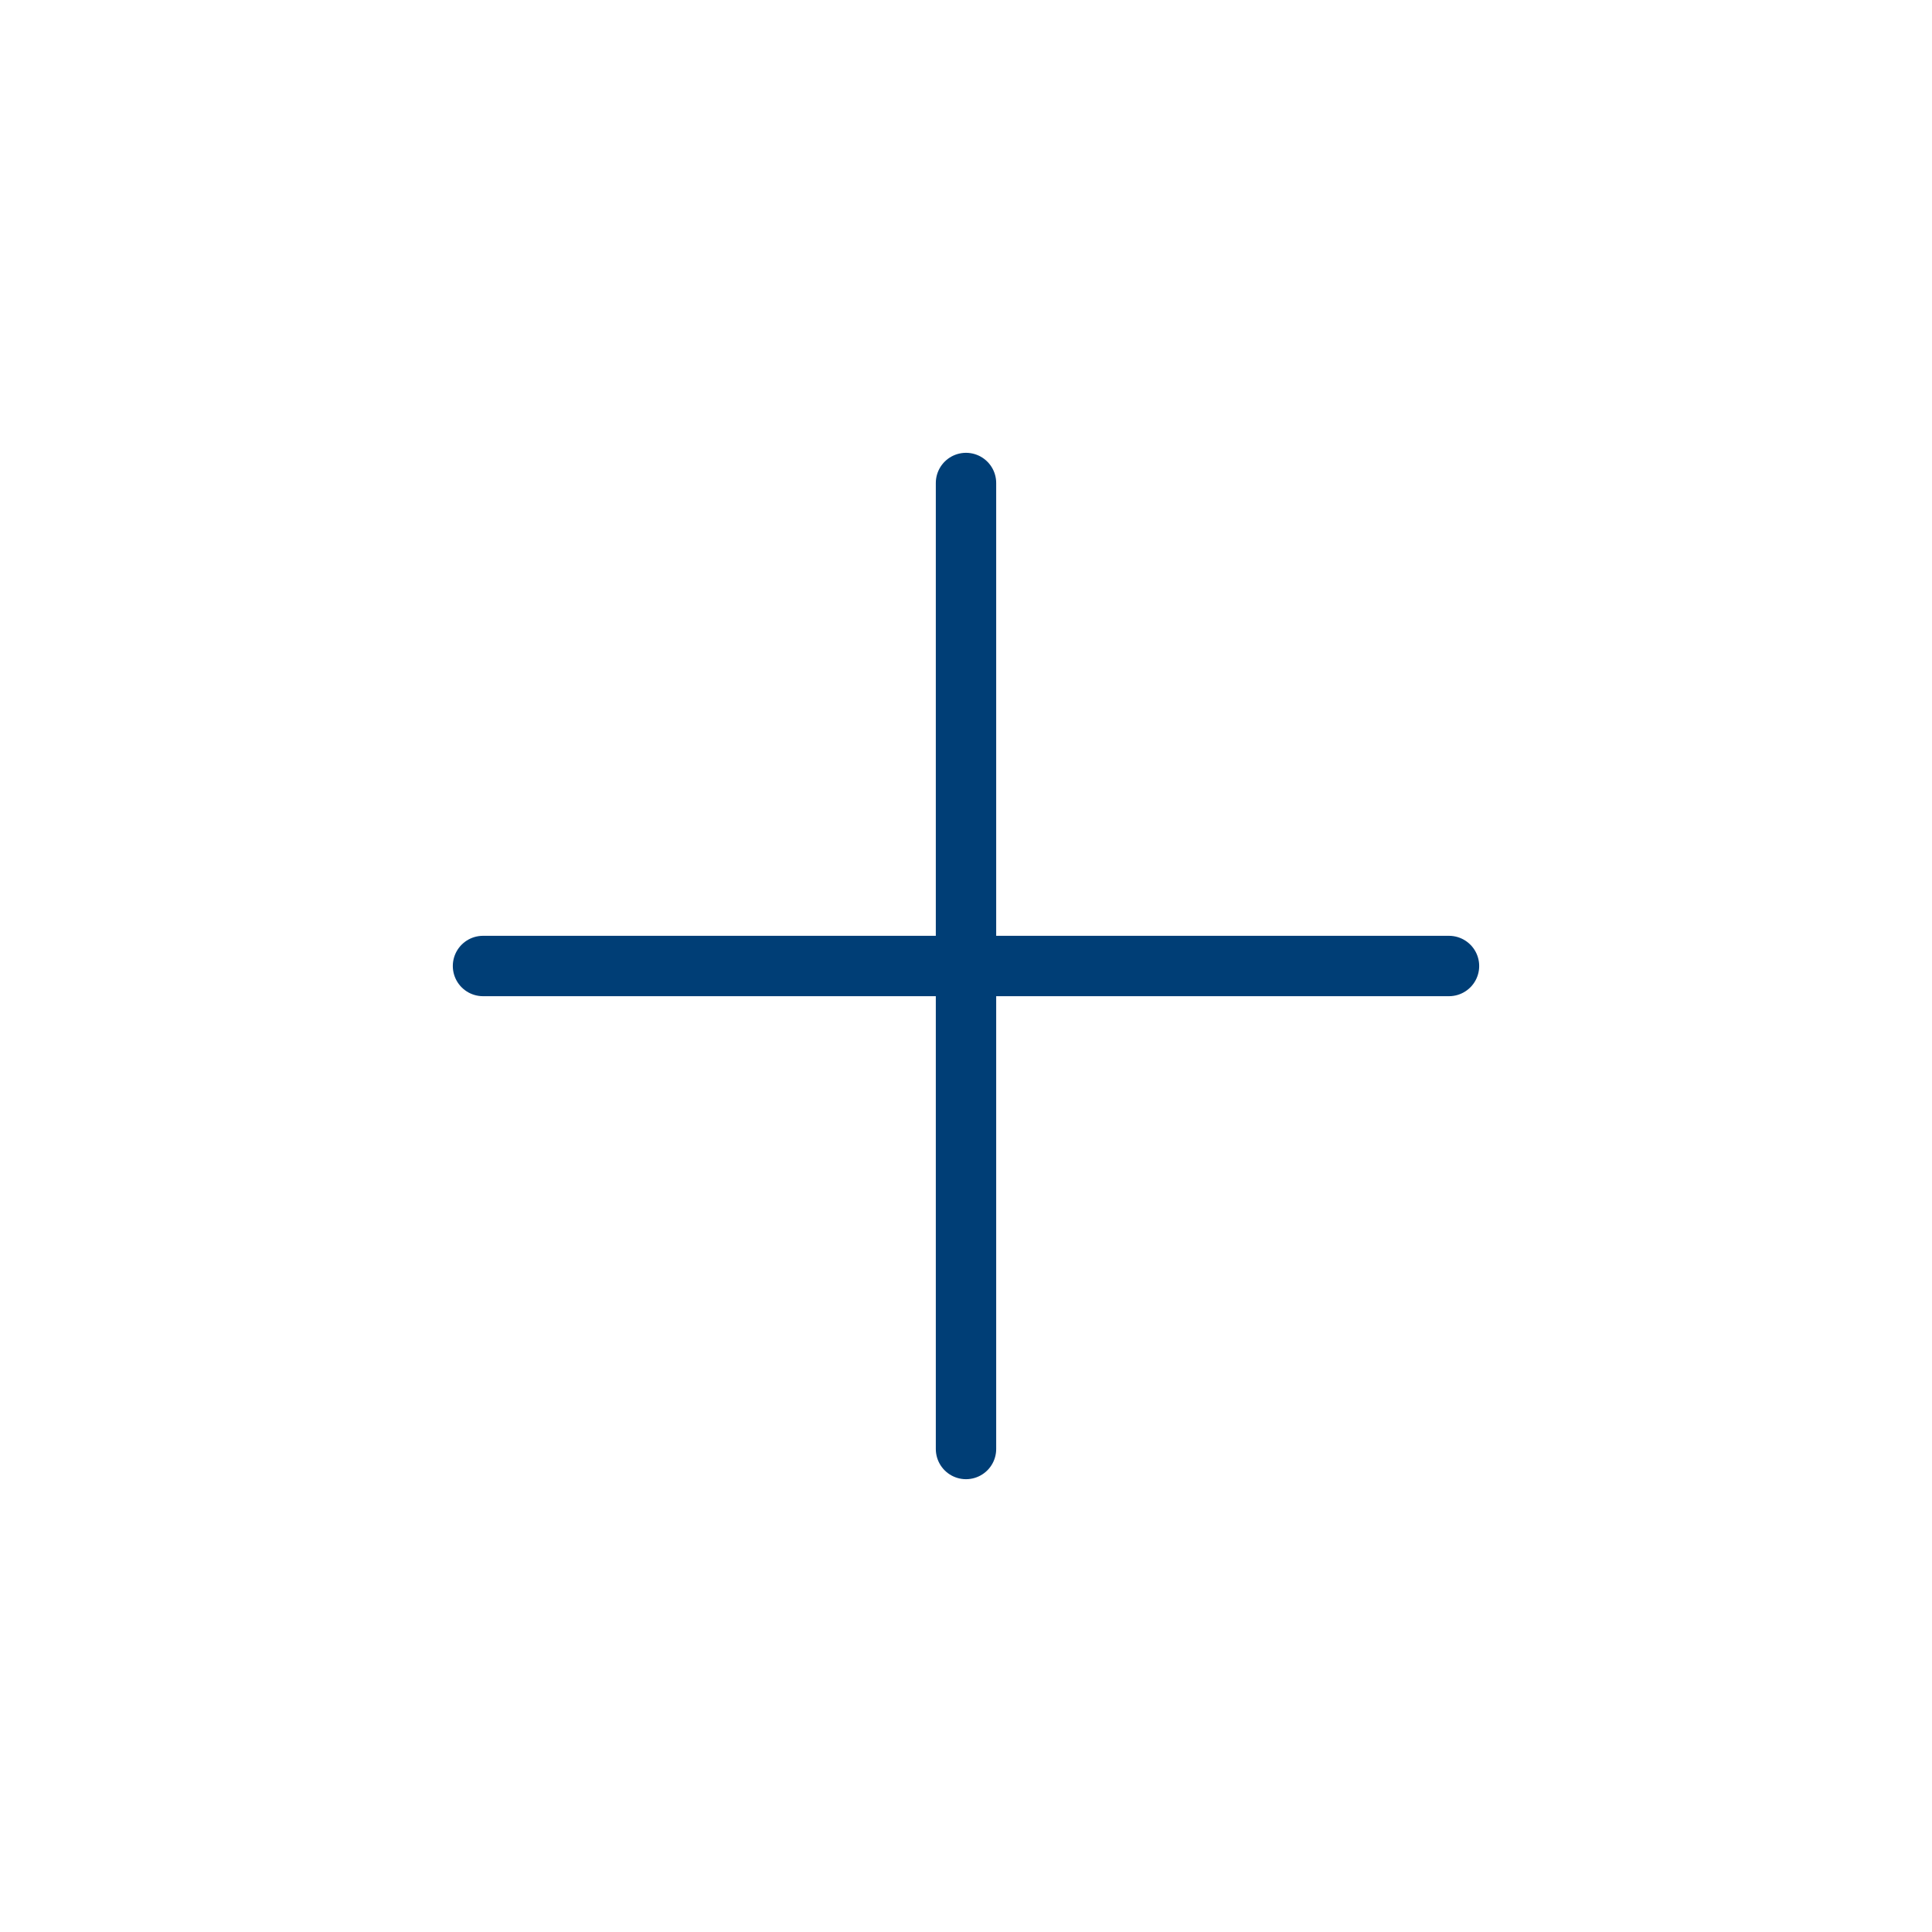
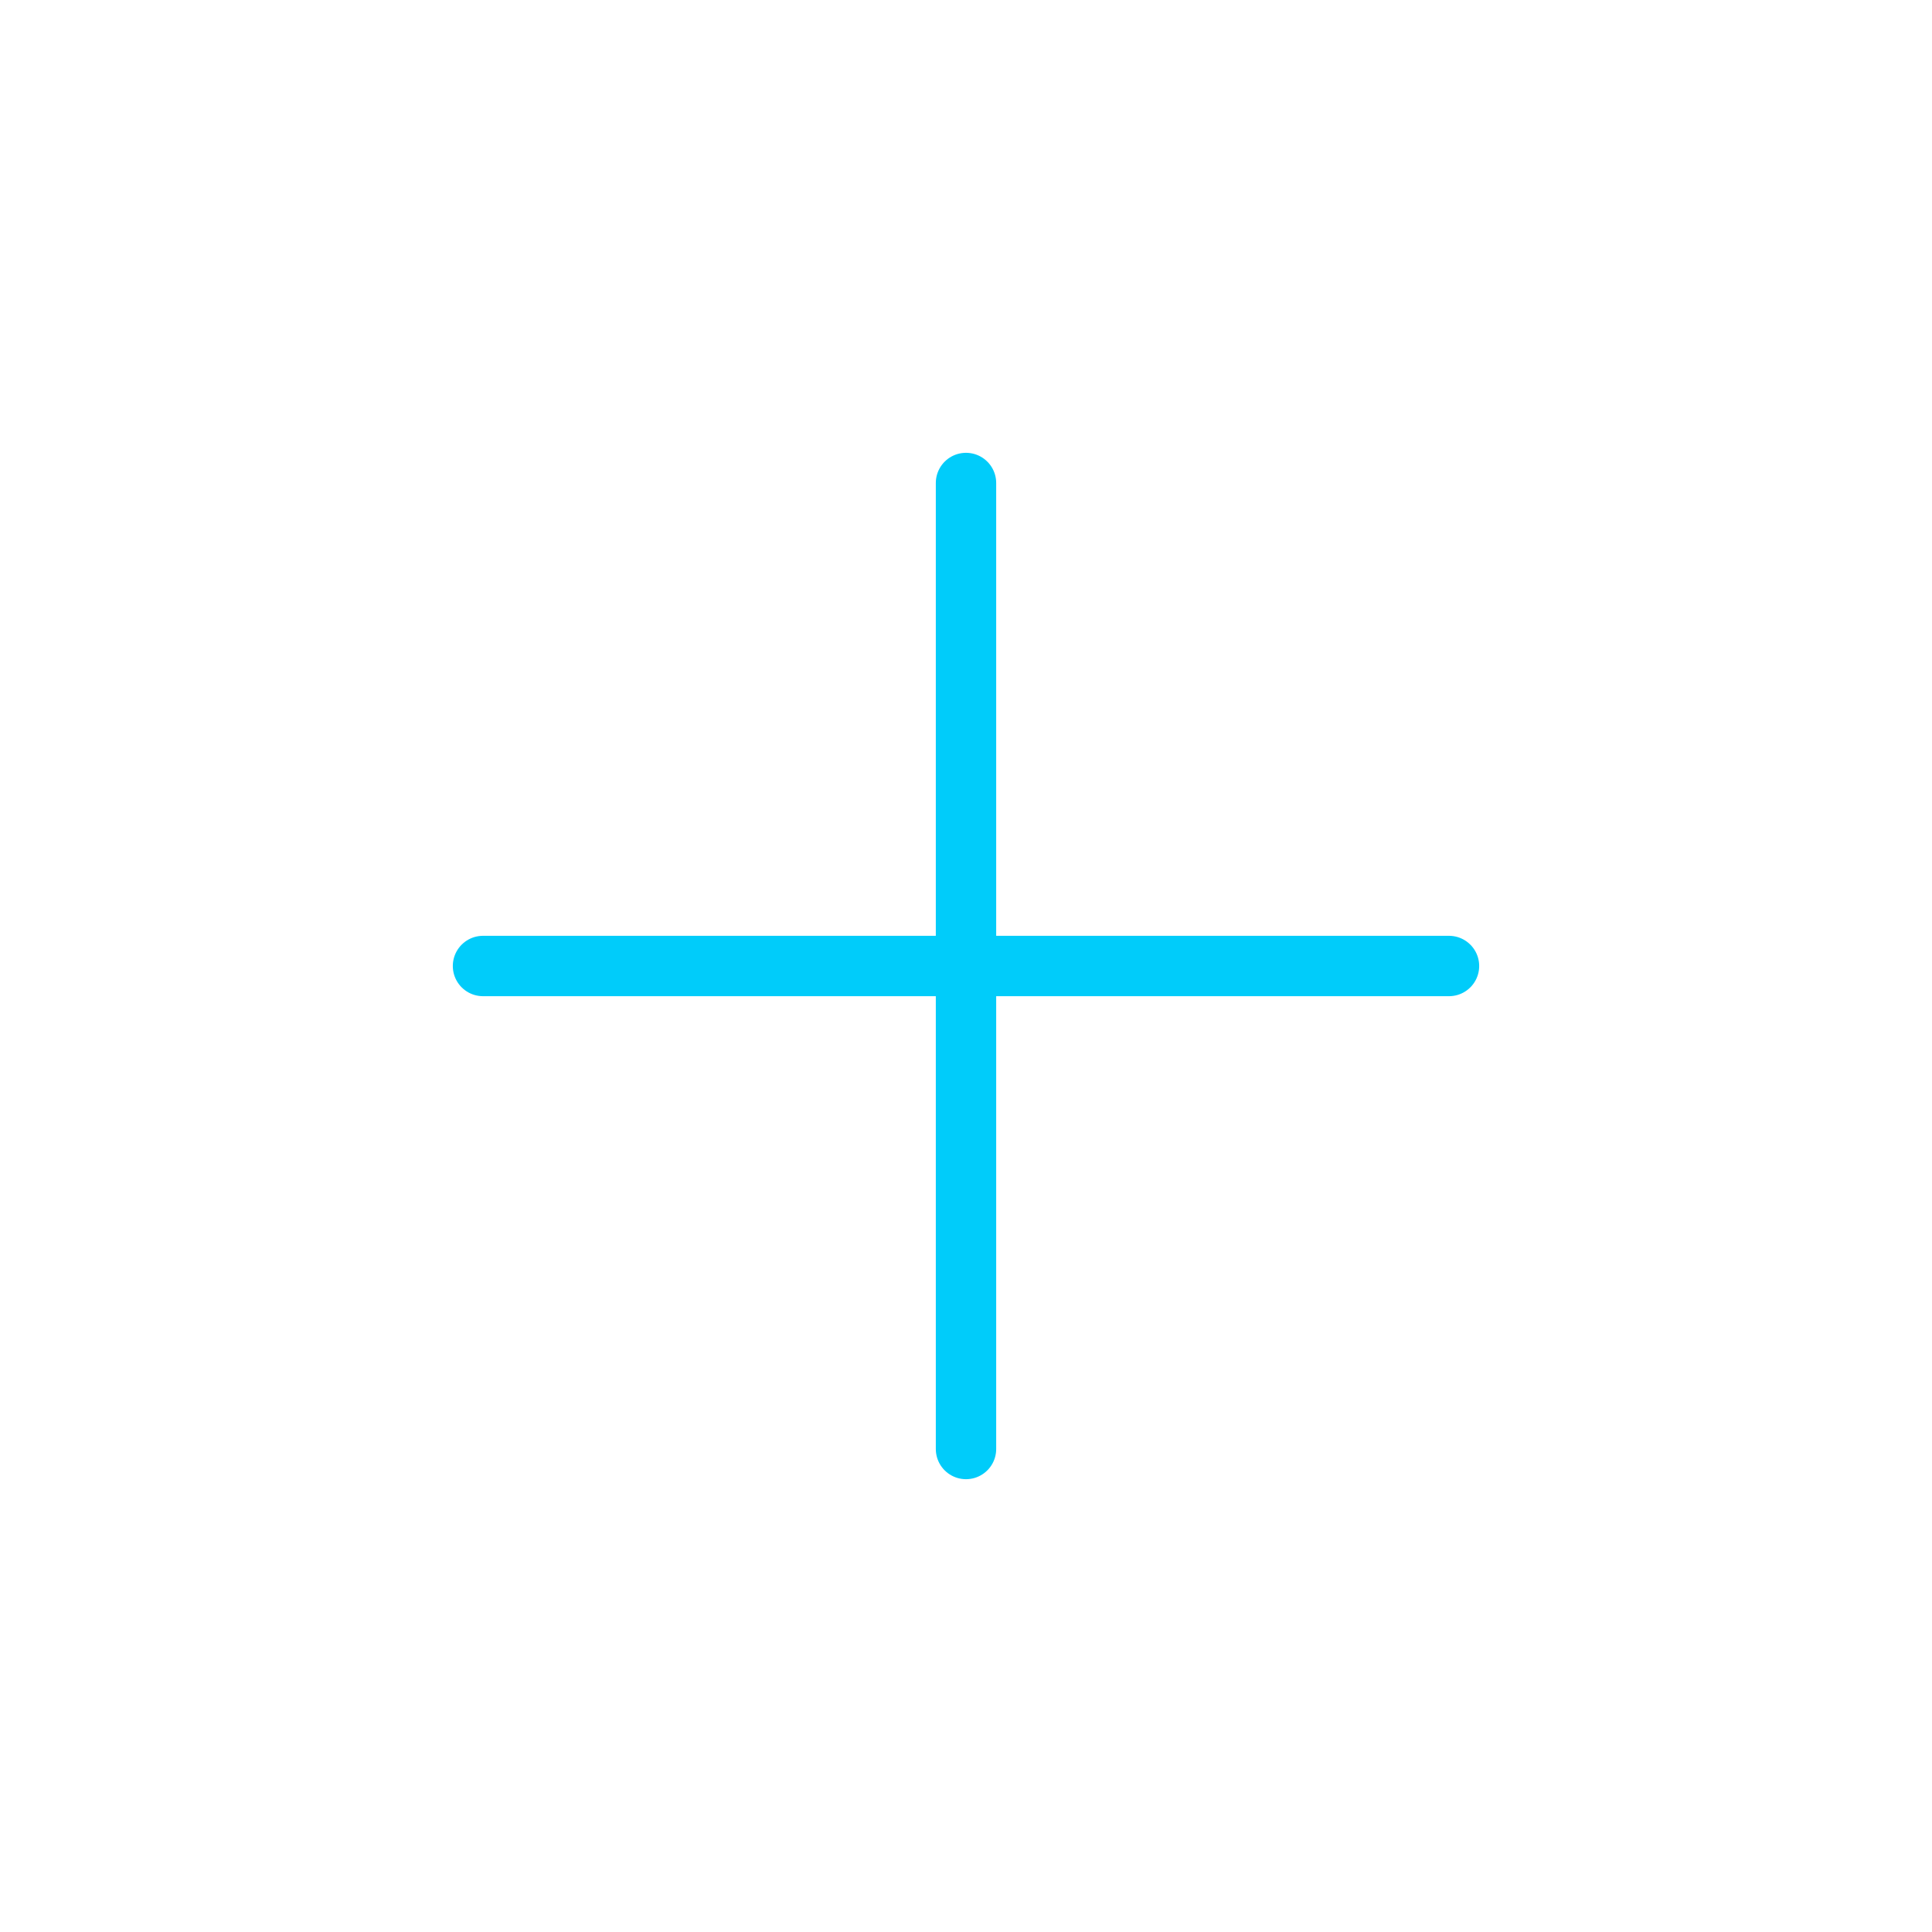
<svg xmlns="http://www.w3.org/2000/svg" width="96" height="96" viewBox="0 0 96 96" fill="none">
  <g id="Edit / Add_Plus">
-     <path id="Vector" d="M24 48H48M48 48H72M48 48V72M48 48V24" stroke="#003E76" stroke-width="3" stroke-linecap="round" stroke-linejoin="round" />
+     <path id="Vector" d="M24 48H48M48 48H72M48 48V72M48 48V24" stroke="#00CCFA" stroke-width="3" stroke-linecap="round" stroke-linejoin="round" />
  </g>
</svg>
